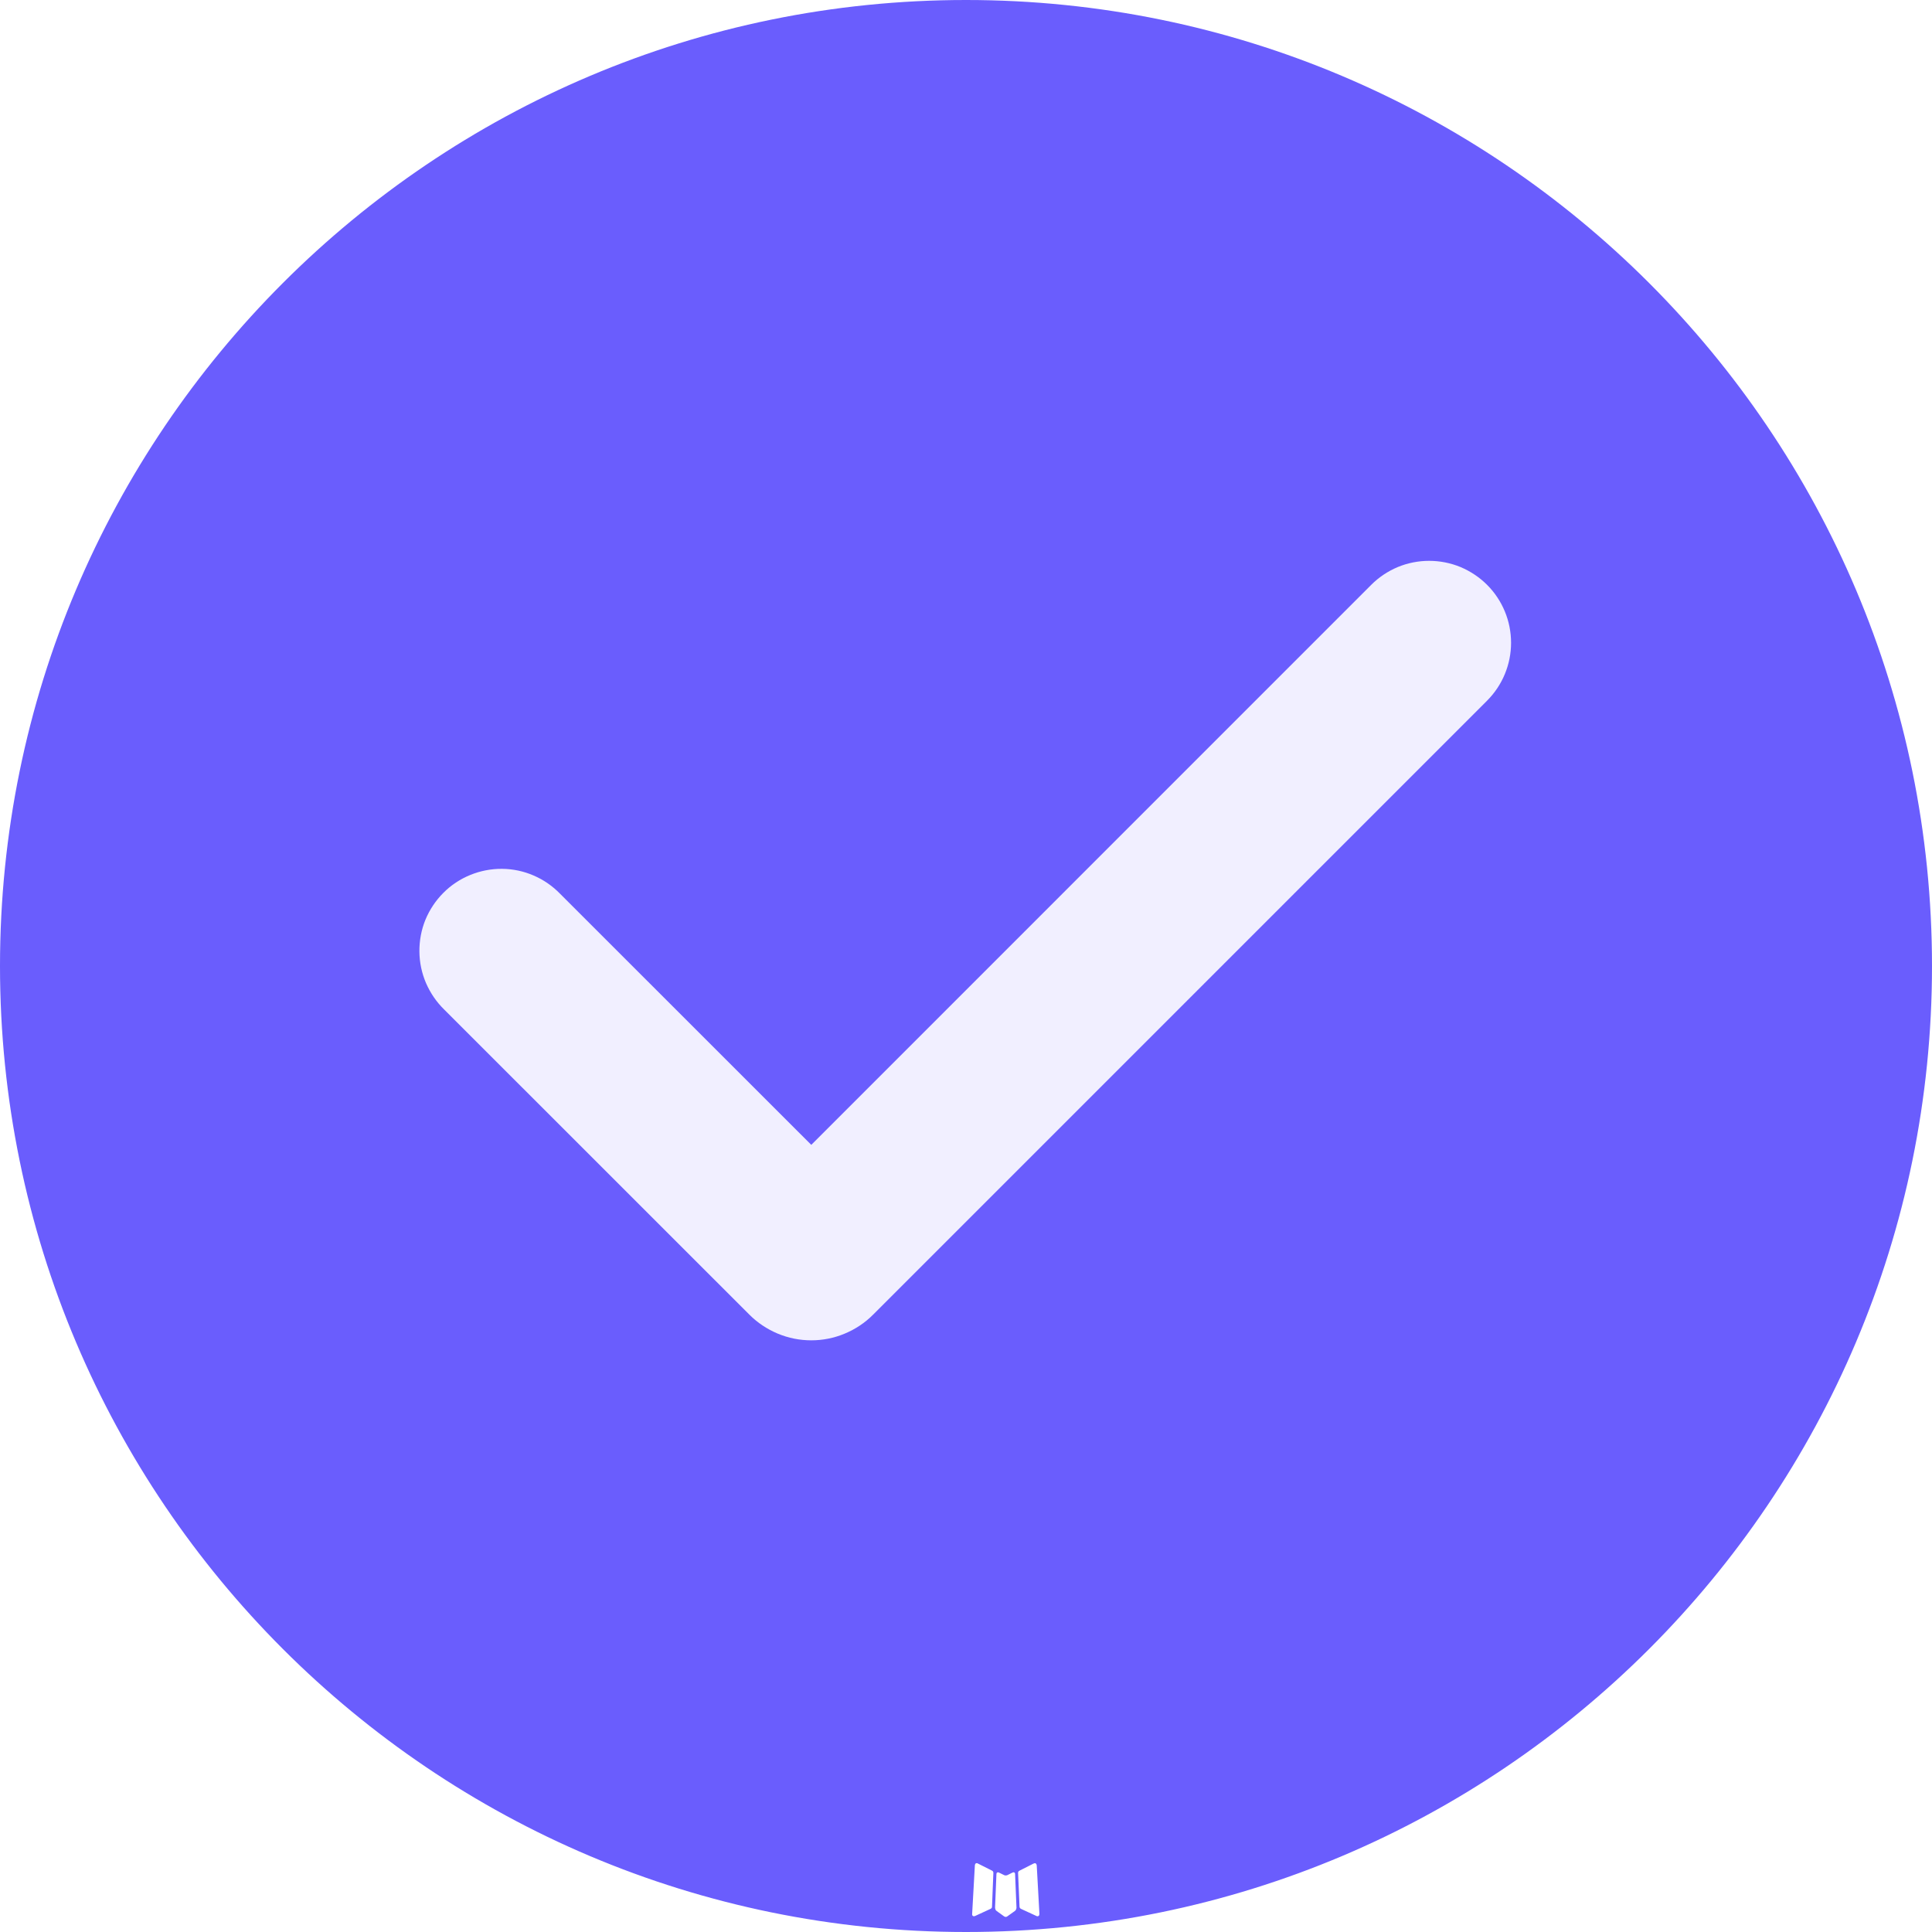
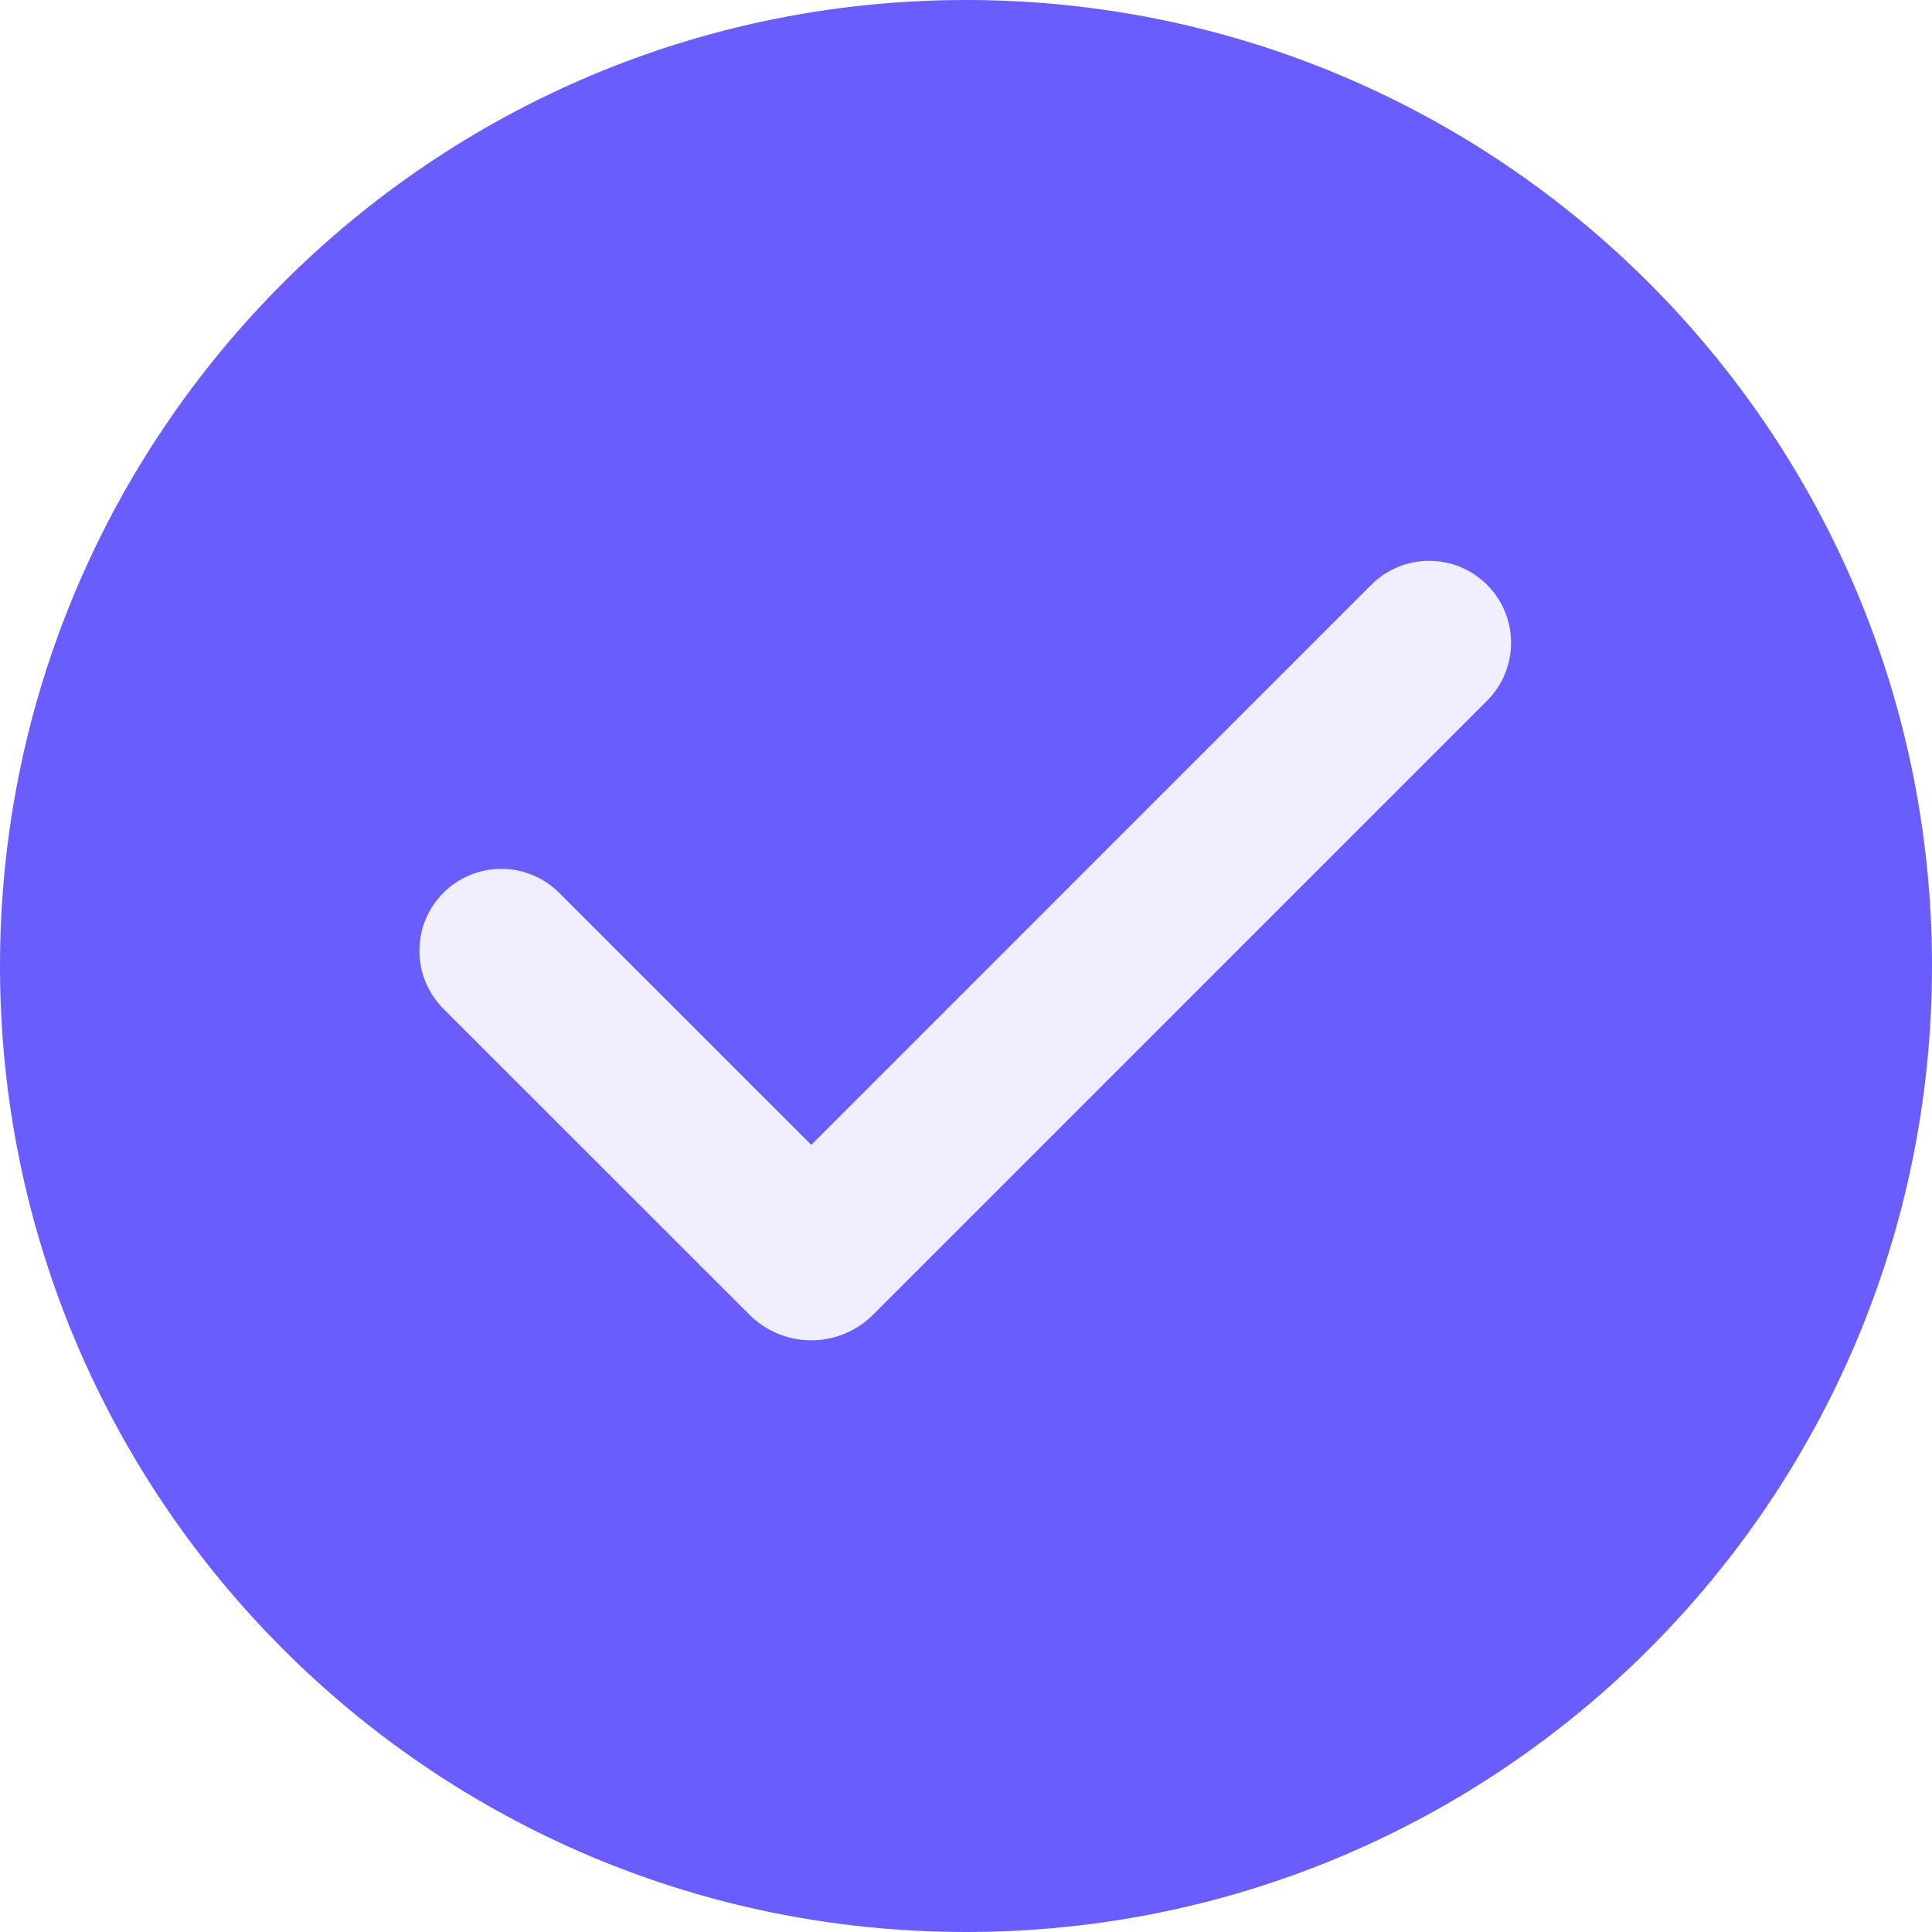
<svg xmlns="http://www.w3.org/2000/svg" width="24" height="24" viewBox="0 0 24 24" fill="none">
-   <path fill-rule="evenodd" clip-rule="evenodd" d="M12 0C18.627 0 24 5.373 24 12C24 18.627 18.627 24 12 24C5.373 24 0 18.627 0 12C0 5.373 5.373 0 12 0ZM12.599 23.26C12.595 23.258 12.591 23.258 12.587 23.259C12.584 23.26 12.58 23.261 12.577 23.262L12.517 23.292C12.513 23.294 12.509 23.296 12.504 23.296L12.501 23.297C12.495 23.298 12.488 23.298 12.481 23.296C12.478 23.295 12.476 23.294 12.473 23.293L12.406 23.26C12.398 23.257 12.391 23.258 12.386 23.262C12.383 23.264 12.381 23.267 12.38 23.27C12.379 23.273 12.378 23.277 12.378 23.281L12.361 23.695C12.361 23.7 12.362 23.706 12.363 23.711L12.364 23.714C12.365 23.72 12.368 23.726 12.372 23.731C12.375 23.734 12.378 23.737 12.382 23.74L12.475 23.807C12.478 23.809 12.482 23.811 12.486 23.811L12.487 23.812C12.492 23.813 12.498 23.813 12.503 23.811C12.506 23.81 12.508 23.809 12.51 23.808L12.604 23.741C12.609 23.738 12.613 23.734 12.616 23.729L12.617 23.729C12.621 23.723 12.624 23.716 12.625 23.71C12.627 23.705 12.627 23.701 12.627 23.696L12.61 23.285C12.61 23.279 12.61 23.273 12.607 23.268C12.605 23.264 12.602 23.261 12.599 23.26ZM12.864 23.147C12.861 23.145 12.856 23.145 12.851 23.146C12.847 23.147 12.843 23.148 12.839 23.15L12.665 23.238C12.662 23.239 12.659 23.241 12.656 23.244L12.655 23.245C12.652 23.248 12.649 23.252 12.648 23.257C12.647 23.26 12.647 23.262 12.647 23.265L12.665 23.685C12.665 23.689 12.666 23.693 12.667 23.696L12.668 23.697C12.669 23.701 12.672 23.704 12.675 23.707C12.677 23.709 12.679 23.711 12.682 23.712L12.879 23.803C12.888 23.806 12.896 23.805 12.902 23.8C12.907 23.797 12.909 23.793 12.91 23.788C12.911 23.783 12.912 23.779 12.912 23.774L12.879 23.178C12.878 23.171 12.878 23.163 12.874 23.157C12.871 23.153 12.868 23.149 12.864 23.147ZM12.143 23.147C12.139 23.145 12.133 23.144 12.129 23.145C12.126 23.146 12.123 23.147 12.121 23.148C12.117 23.151 12.115 23.155 12.113 23.16C12.111 23.165 12.11 23.17 12.11 23.175L12.076 23.781C12.076 23.789 12.079 23.796 12.085 23.8C12.09 23.804 12.096 23.805 12.102 23.804C12.106 23.803 12.11 23.802 12.113 23.801L12.306 23.712C12.308 23.71 12.31 23.709 12.312 23.708L12.313 23.707C12.317 23.704 12.32 23.7 12.322 23.695C12.322 23.692 12.323 23.69 12.323 23.687L12.34 23.265C12.34 23.262 12.34 23.26 12.339 23.257C12.338 23.252 12.335 23.247 12.331 23.243L12.331 23.243C12.328 23.24 12.325 23.238 12.322 23.237L12.143 23.147Z" fill="#6A5DFD" />
+   <path d="M12 0C5.373 0 0 5.373 0 12C0 18.627 5.373 24 12 24C18.627 24 24 18.627 24 12C24 5.373 18.627 0 12 0Z" fill="#6A5DFD" />
  <path fill-rule="evenodd" clip-rule="evenodd" d="M18.473 7.265C18.664 7.456 18.771 7.715 18.771 7.985C18.771 8.254 18.664 8.513 18.473 8.704L10.845 16.332C10.745 16.433 10.625 16.512 10.493 16.567C10.362 16.622 10.22 16.65 10.078 16.65C9.935 16.65 9.794 16.622 9.662 16.567C9.531 16.512 9.411 16.433 9.31 16.332L5.52 12.543C5.423 12.449 5.346 12.336 5.292 12.212C5.239 12.088 5.211 11.955 5.21 11.819C5.209 11.684 5.234 11.55 5.285 11.425C5.337 11.3 5.412 11.187 5.508 11.091C5.603 10.995 5.717 10.92 5.842 10.869C5.967 10.818 6.101 10.792 6.236 10.793C6.371 10.794 6.505 10.822 6.629 10.876C6.753 10.929 6.865 11.007 6.959 11.104L10.078 14.222L17.034 7.265C17.128 7.171 17.24 7.096 17.364 7.044C17.487 6.993 17.62 6.967 17.753 6.967C17.887 6.967 18.019 6.993 18.143 7.044C18.266 7.096 18.379 7.171 18.473 7.265Z" fill="#F1EFFF" />
</svg>
